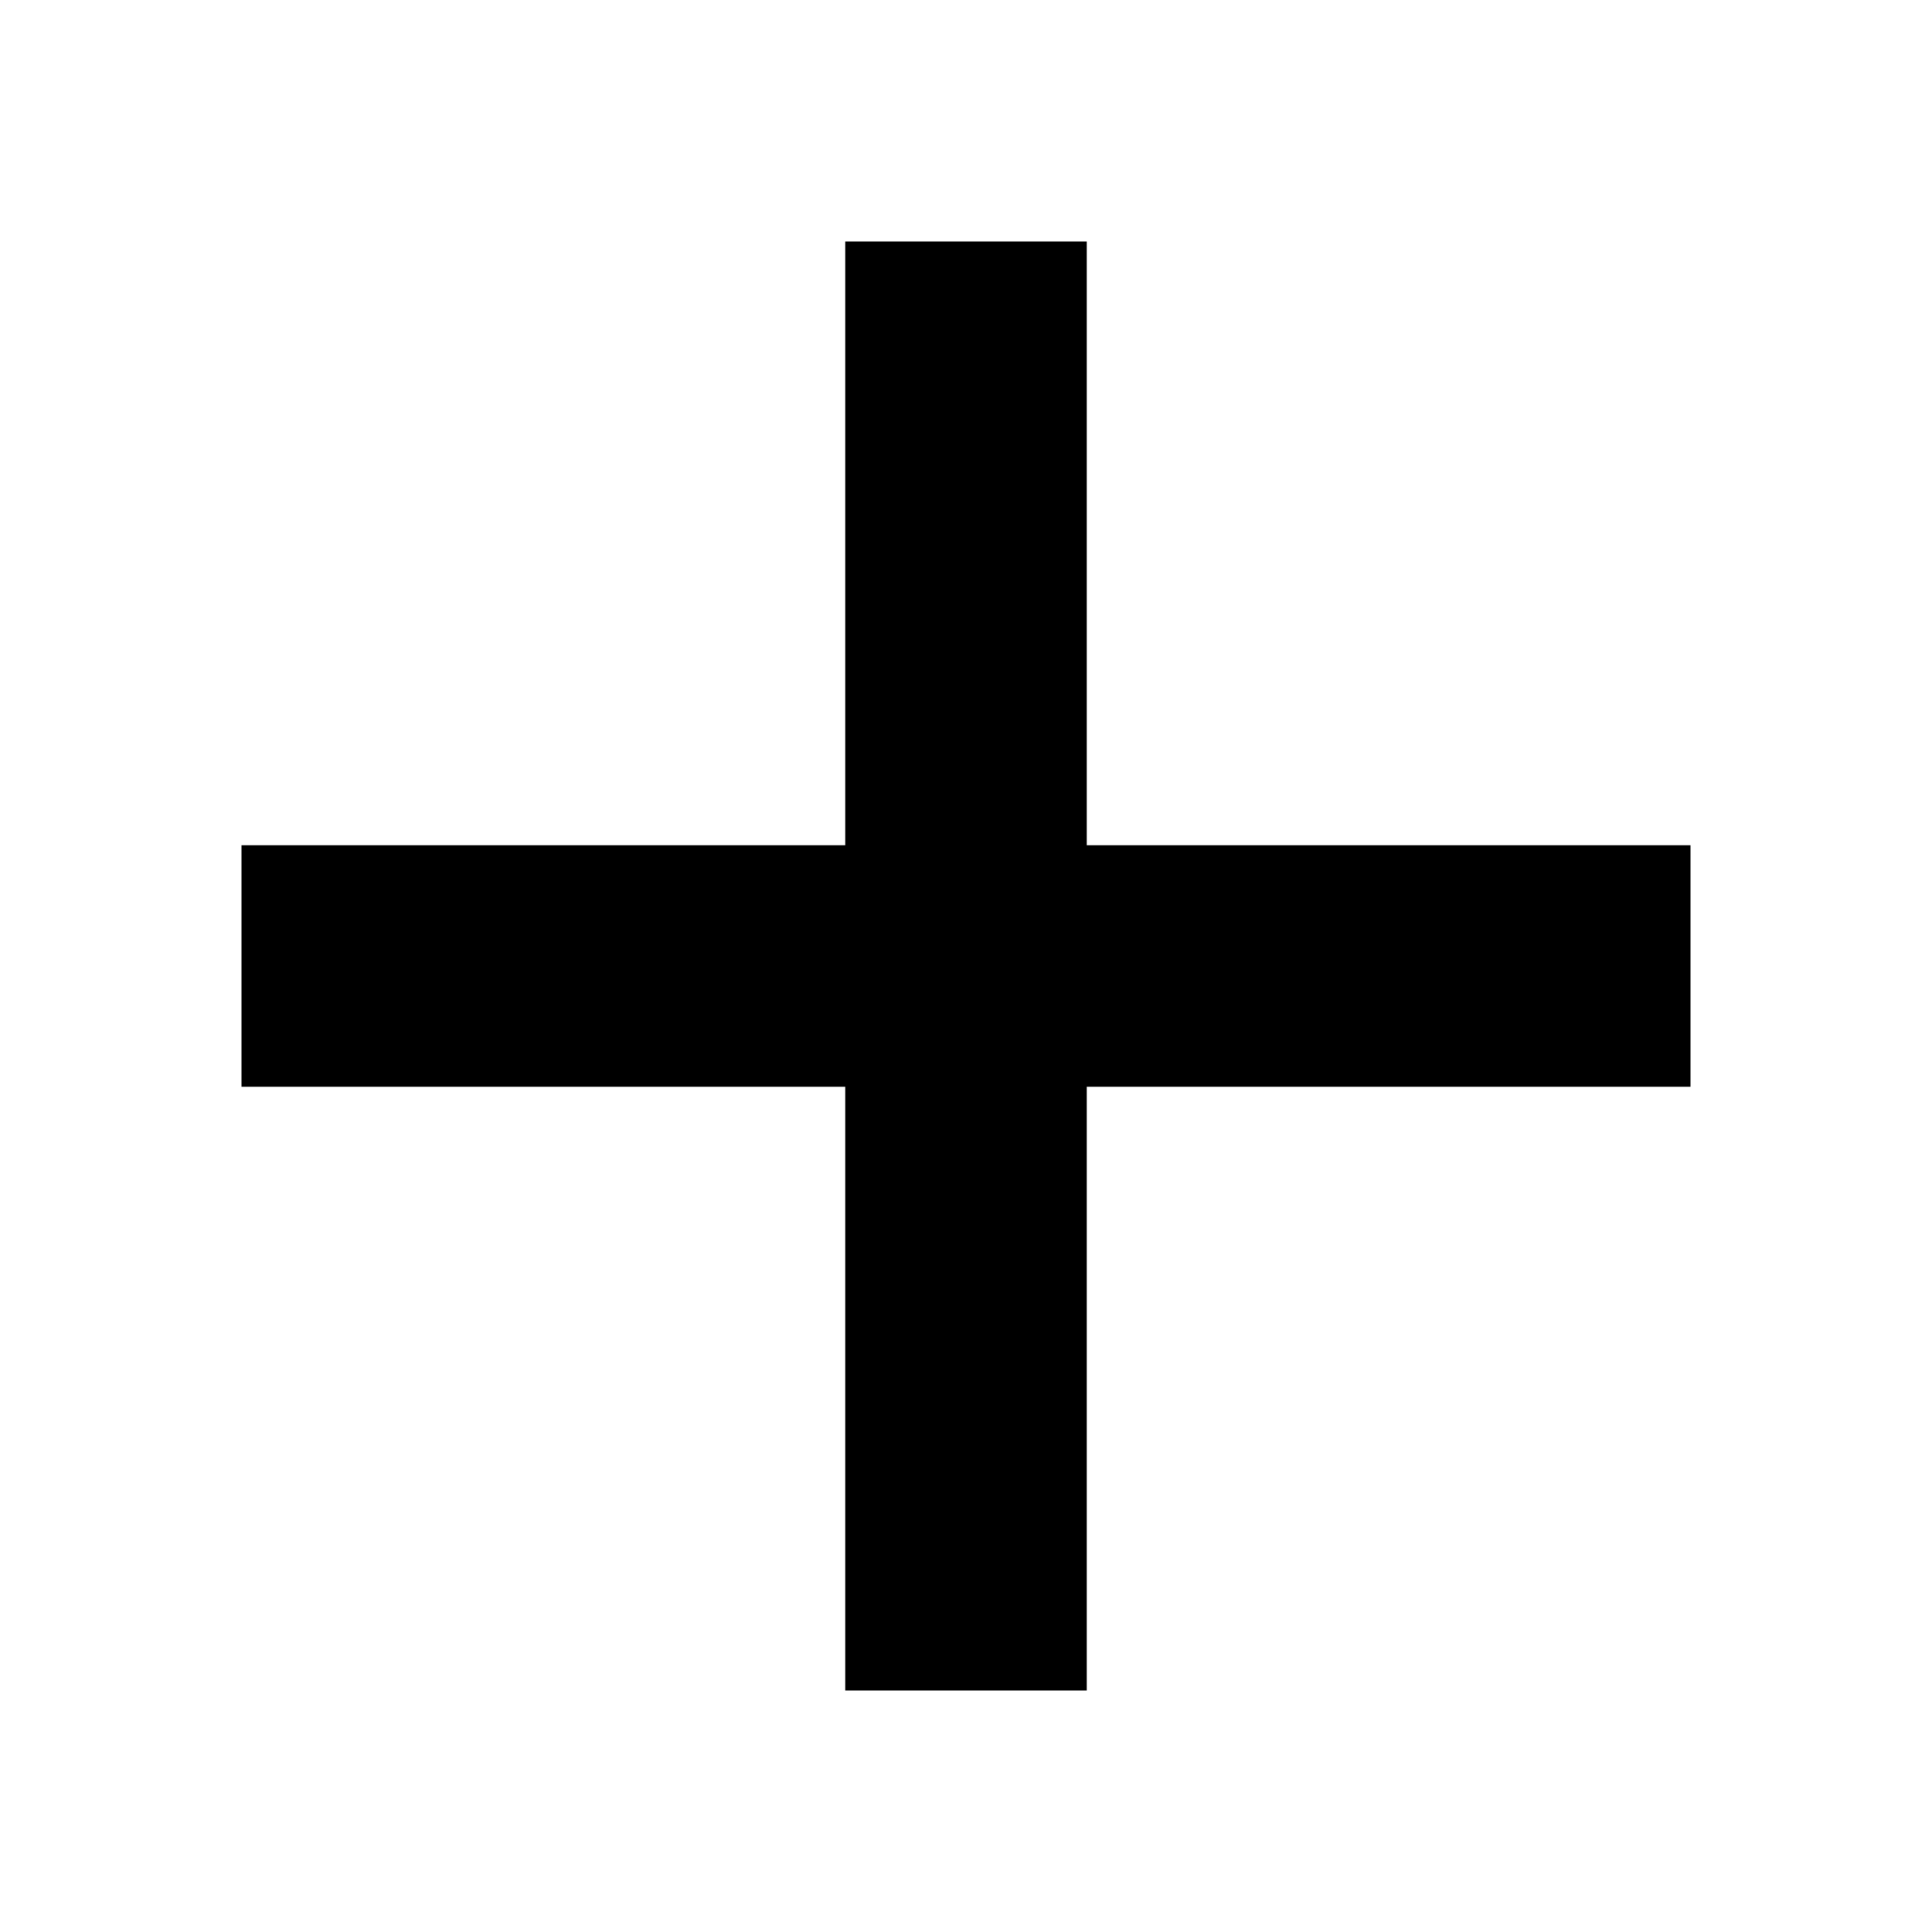
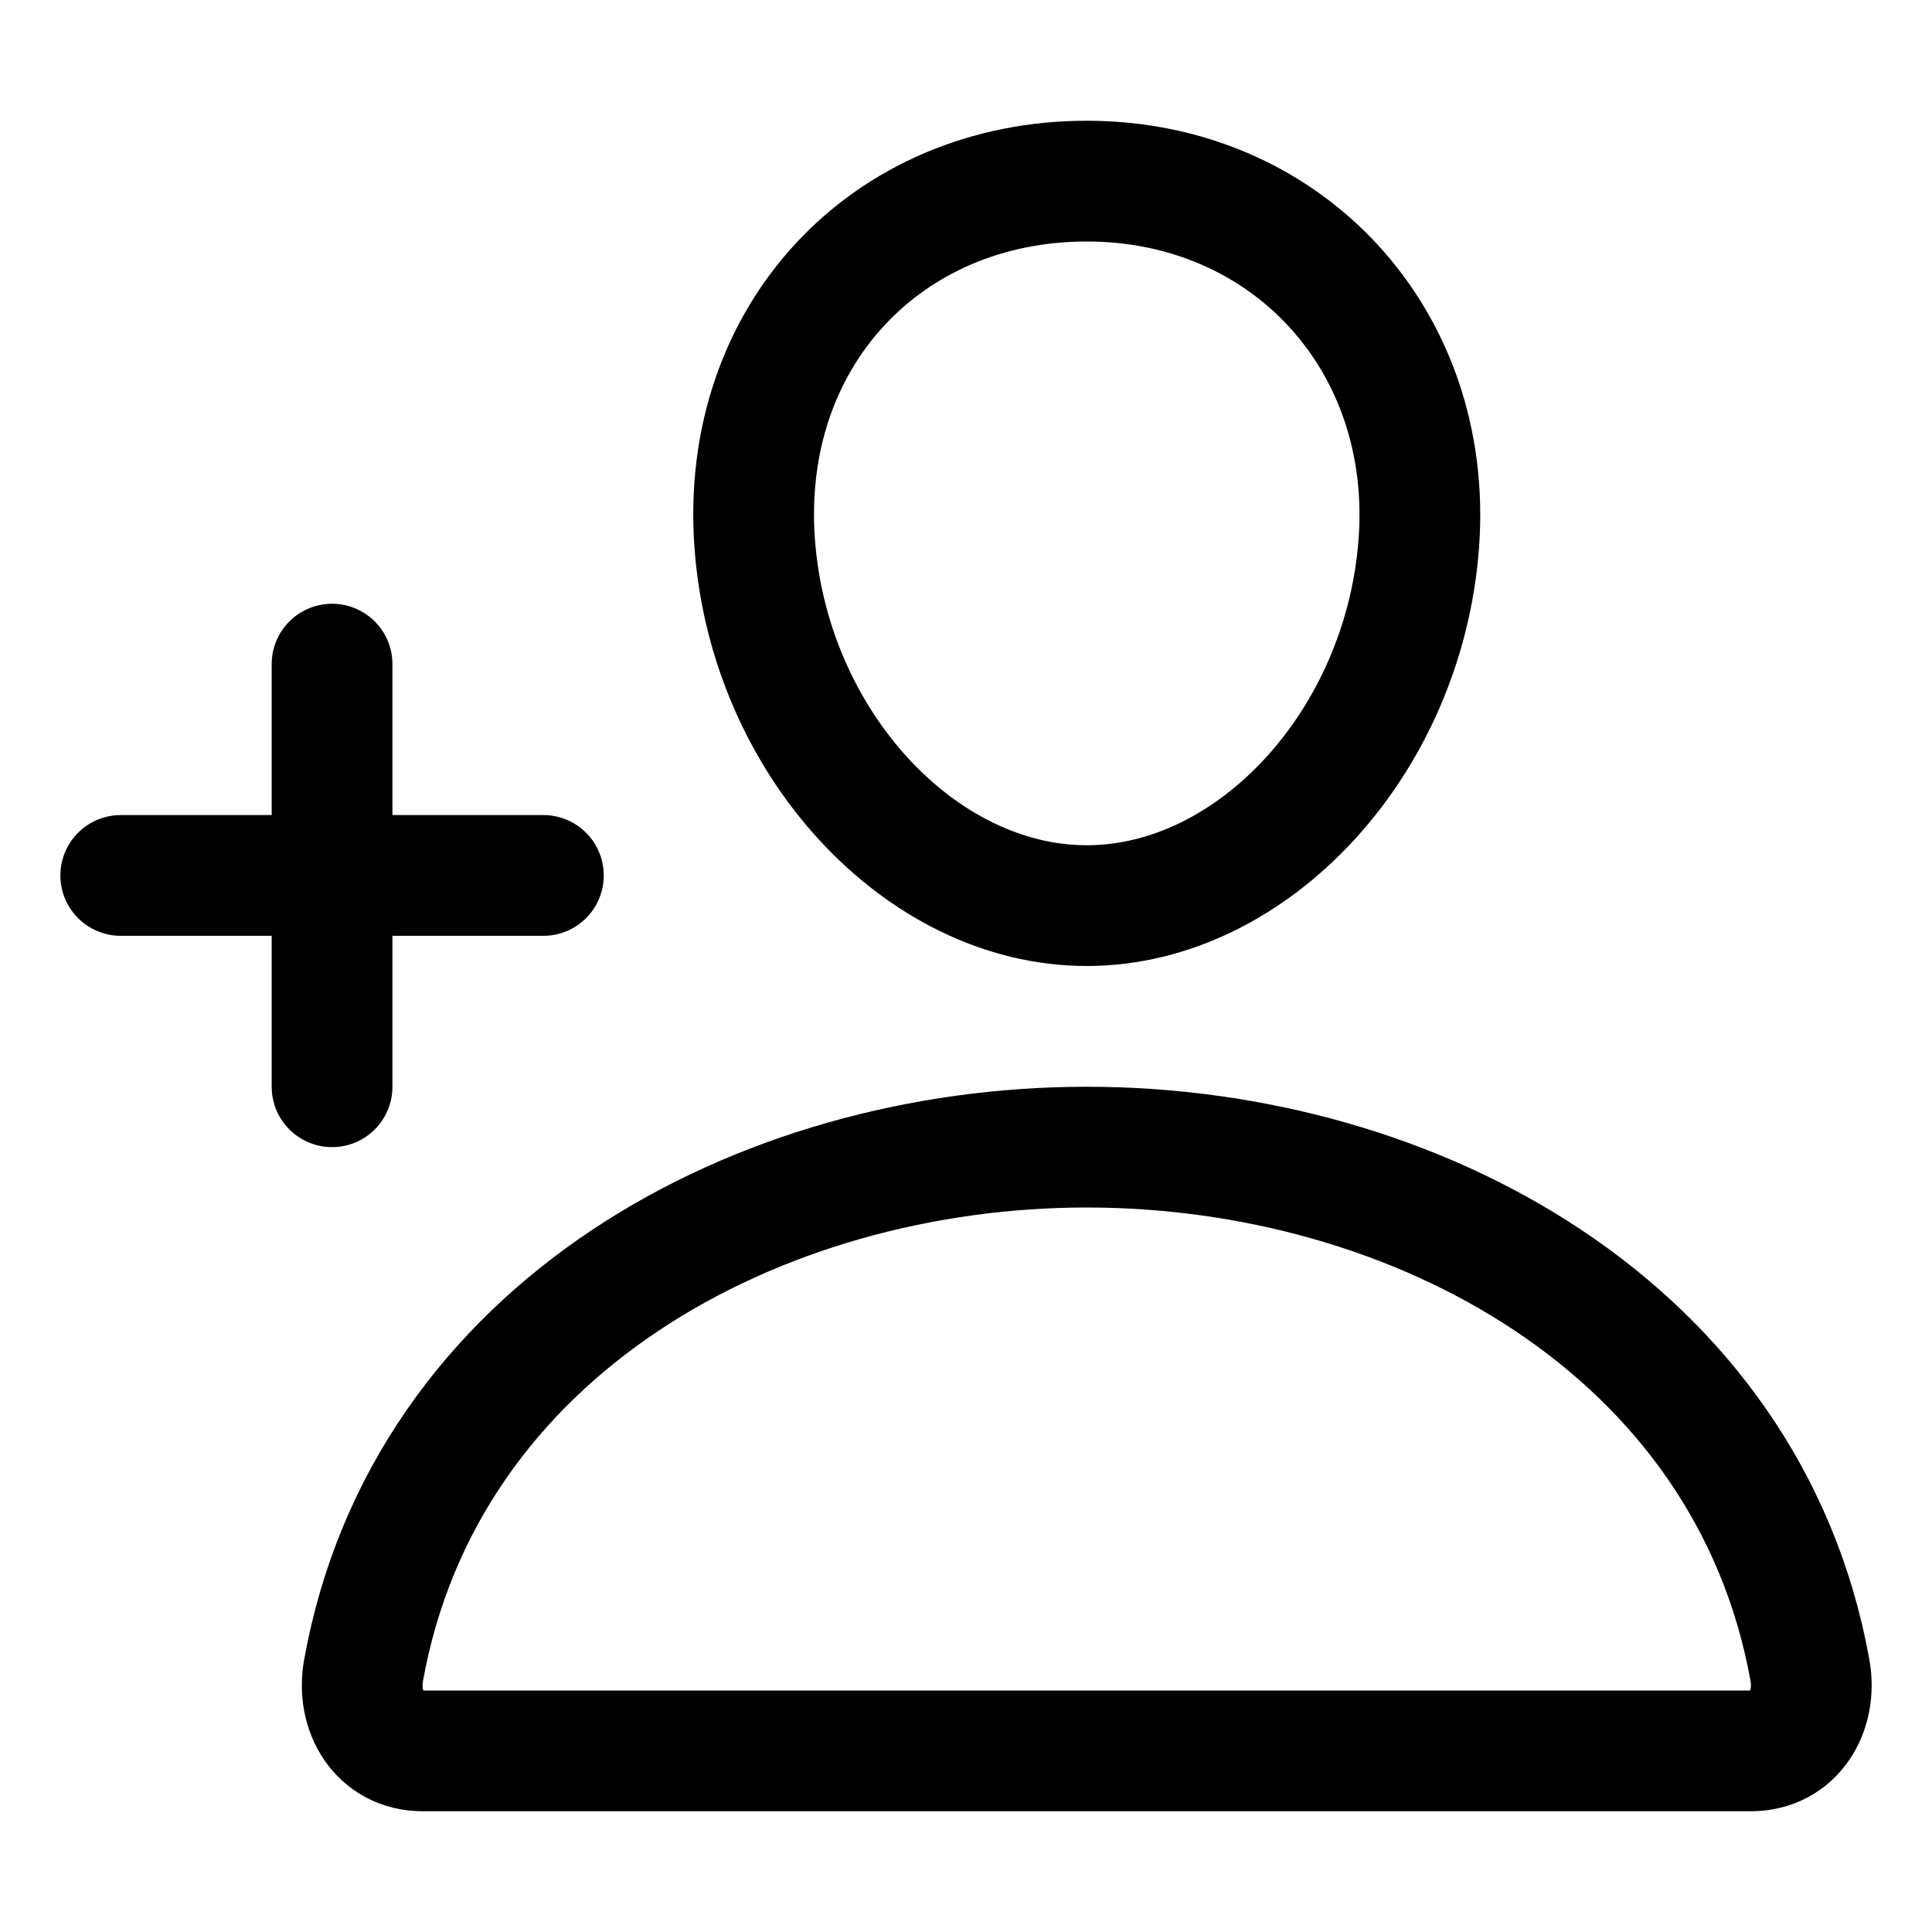
- <svg xmlns="http://www.w3.org/2000/svg" height="512px" id="Layer_1" style="enable-background:new 0 0 512 512;" version="1.1" viewBox="0 0 512 512" width="512px" xml:space="preserve">
-   <polygon points="448,224 288,224 288,64 224,64 224,224 64,224 64,288 224,288 224,448 288,448 288,288 448,288 " />
+ <svg xmlns="http://www.w3.org/2000/svg" height="512" viewBox="0 0 512 512" width="512">
+   <path d="M376,144c-3.92,52.87-44,96-88,96s-84.15-43.12-88-96c-4-55,35-96,88-96S380,90,376,144Z" style="fill:none;stroke:#000;stroke-linecap:round;stroke-linejoin:round;stroke-width:32px" />
+   <path d="M288,304c-87,0-175.3,48-191.64,138.6-2,10.92,4.21,21.4,15.65,21.4H464c11.44,0,17.62-10.48,15.65-21.4C463.3,352,375,304,288,304Z" style="fill:none;stroke:#000;stroke-miterlimit:10;stroke-width:32px" />
+   <line style="fill:none;stroke:#000;stroke-linecap:round;stroke-linejoin:round;stroke-width:32px" x1="88" x2="88" y1="176" y2="288" />
+   <line style="fill:none;stroke:#000;stroke-linecap:round;stroke-linejoin:round;stroke-width:32px" x1="144" x2="32" y1="232" y2="232" />
</svg>
